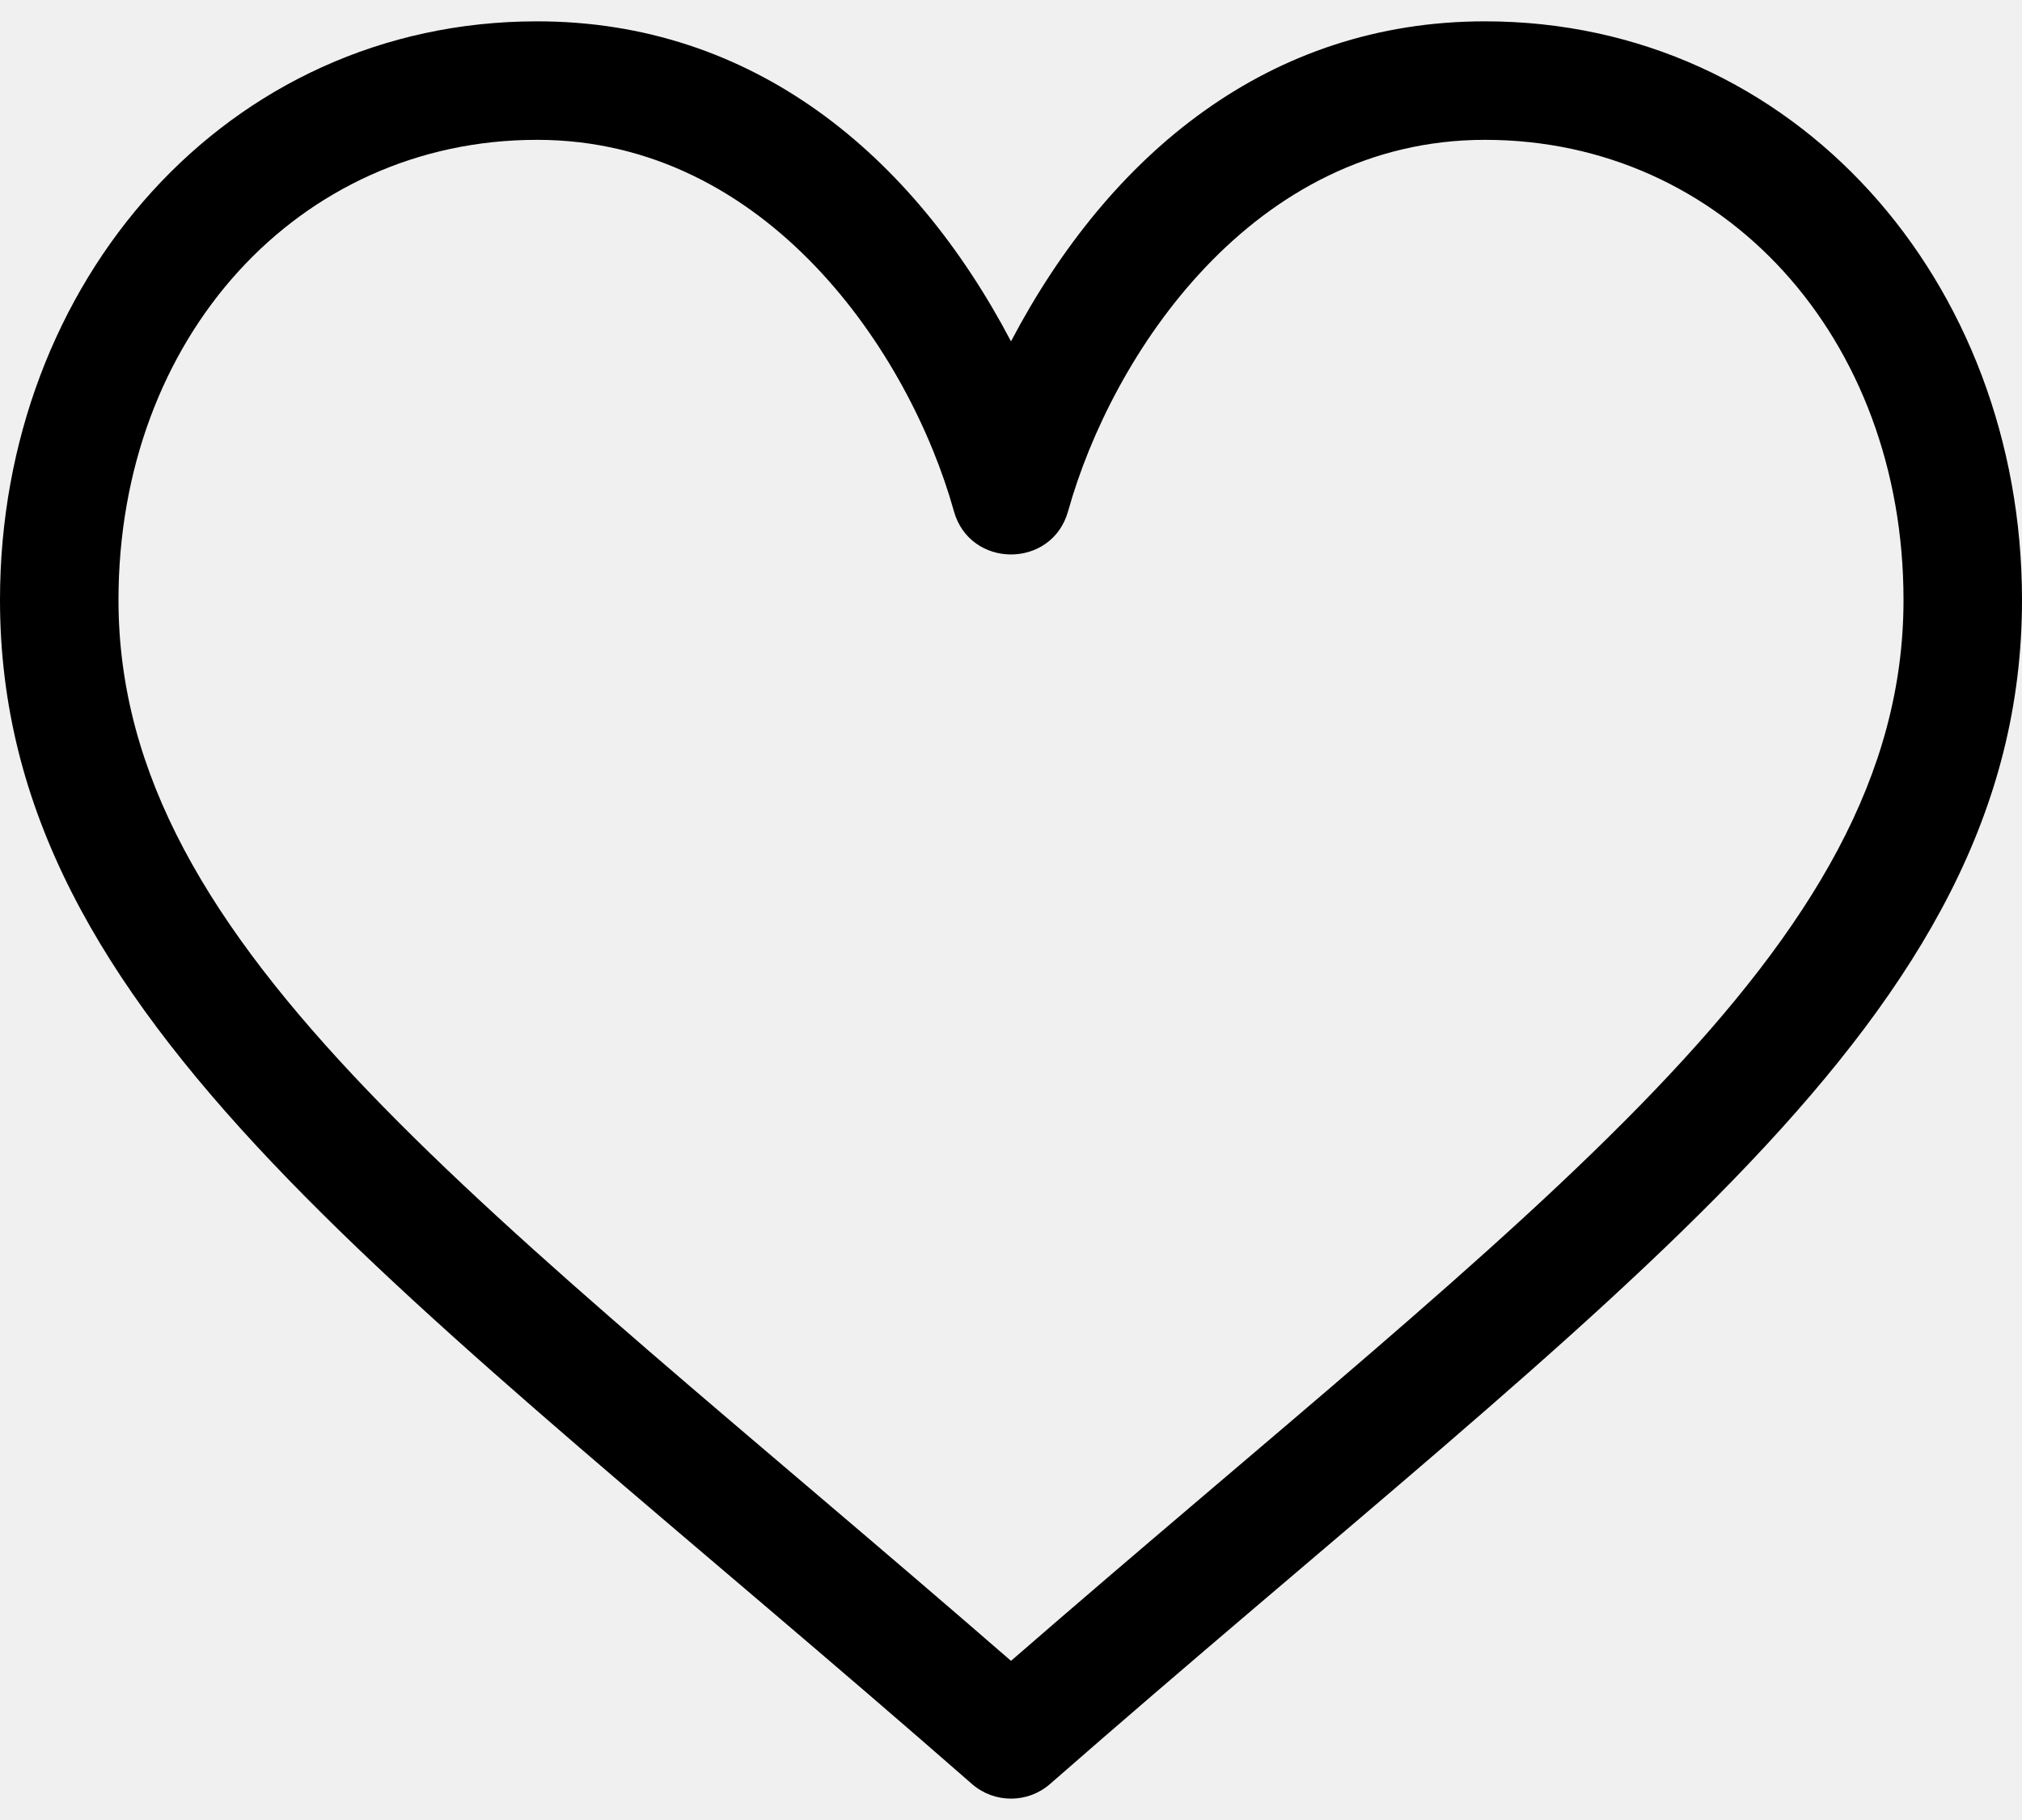
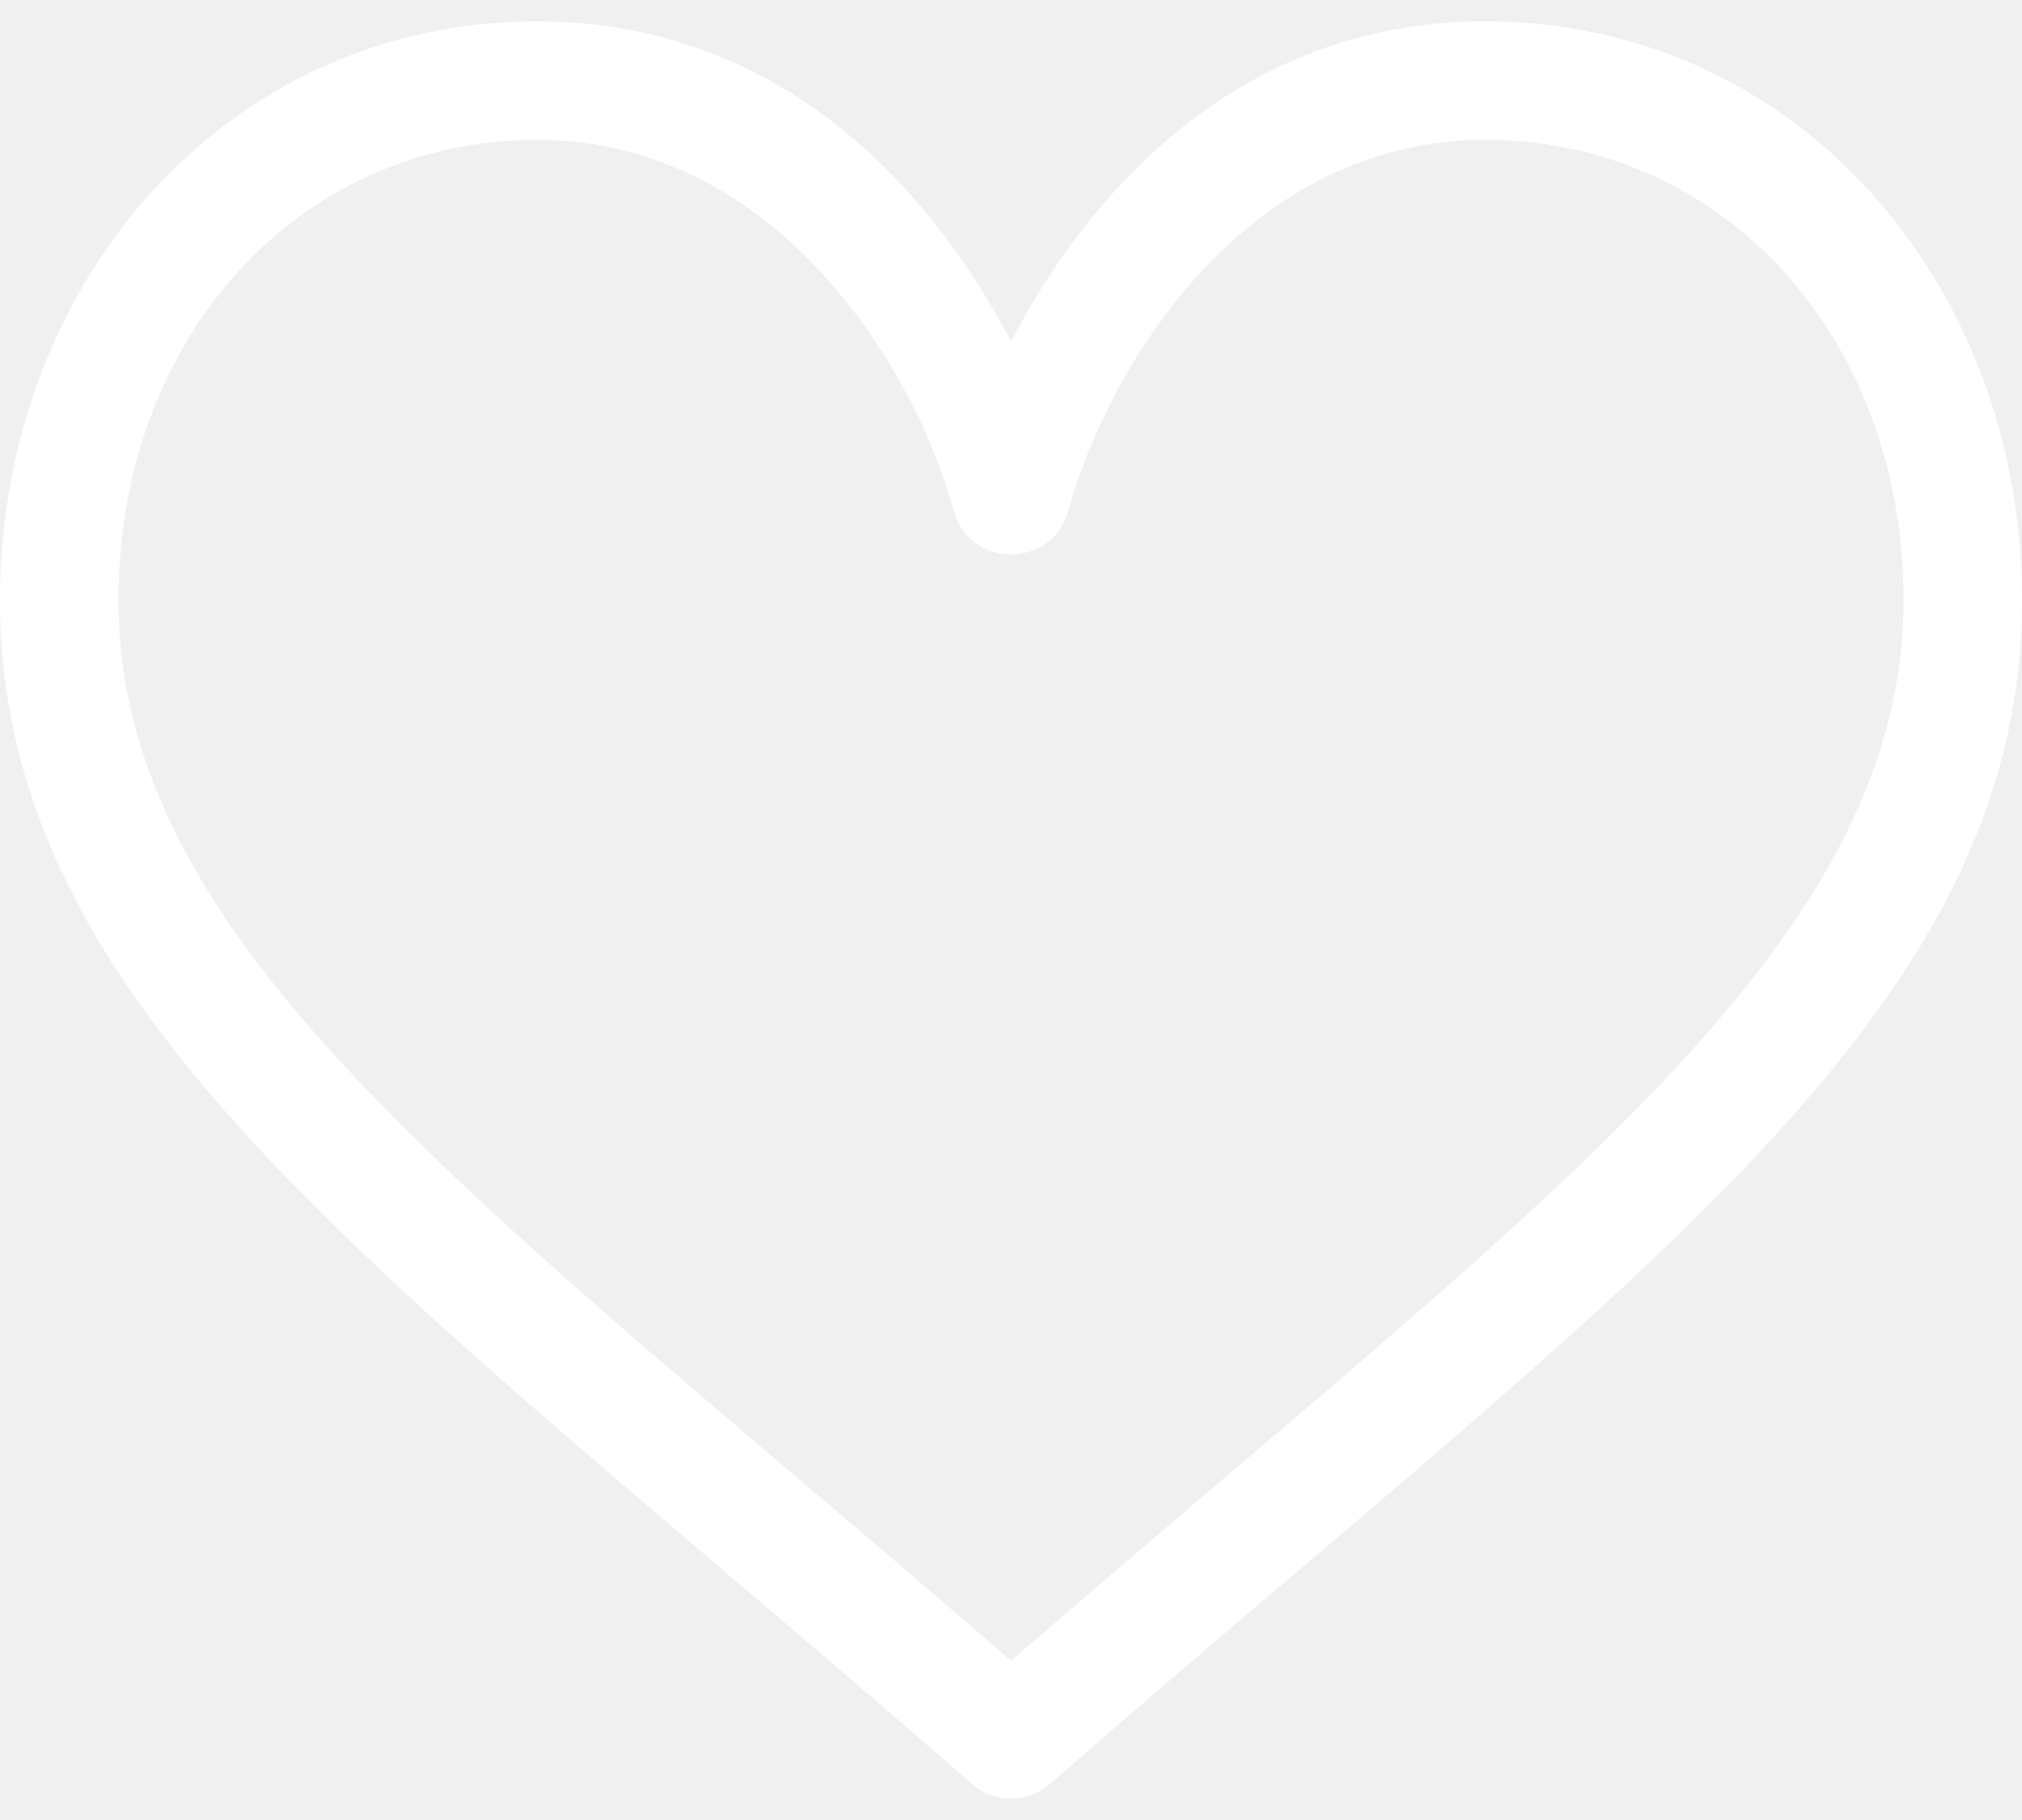
- <svg xmlns="http://www.w3.org/2000/svg" width="20" height="18" viewBox="0 0 20 18" fill="">
+ <svg xmlns="http://www.w3.org/2000/svg" width="20" height="18" viewBox="0 0 20 18" fill="white">
  <path d="M14.688 0.211C12.557 0.211 10.976 1.519 10 3.376C9.024 1.52 7.443 0.211 5.312 0.211C2.242 0.211 0 2.79 0 5.934C0 10.093 3.968 12.703 9.614 17.644C9.835 17.837 10.165 17.837 10.386 17.644C16.027 12.708 20 10.093 20 5.934C20 2.789 17.758 0.211 14.688 0.211ZM10 16.426C4.8 11.909 1.172 9.4 1.172 5.934C1.172 3.339 2.952 1.383 5.312 1.383C7.588 1.383 8.998 3.49 9.435 5.055C9.593 5.625 10.405 5.628 10.565 5.055C10.996 3.511 12.39 1.383 14.688 1.383C17.048 1.383 18.828 3.339 18.828 5.934C18.828 9.402 15.194 11.914 10 16.426Z" />
</svg>
